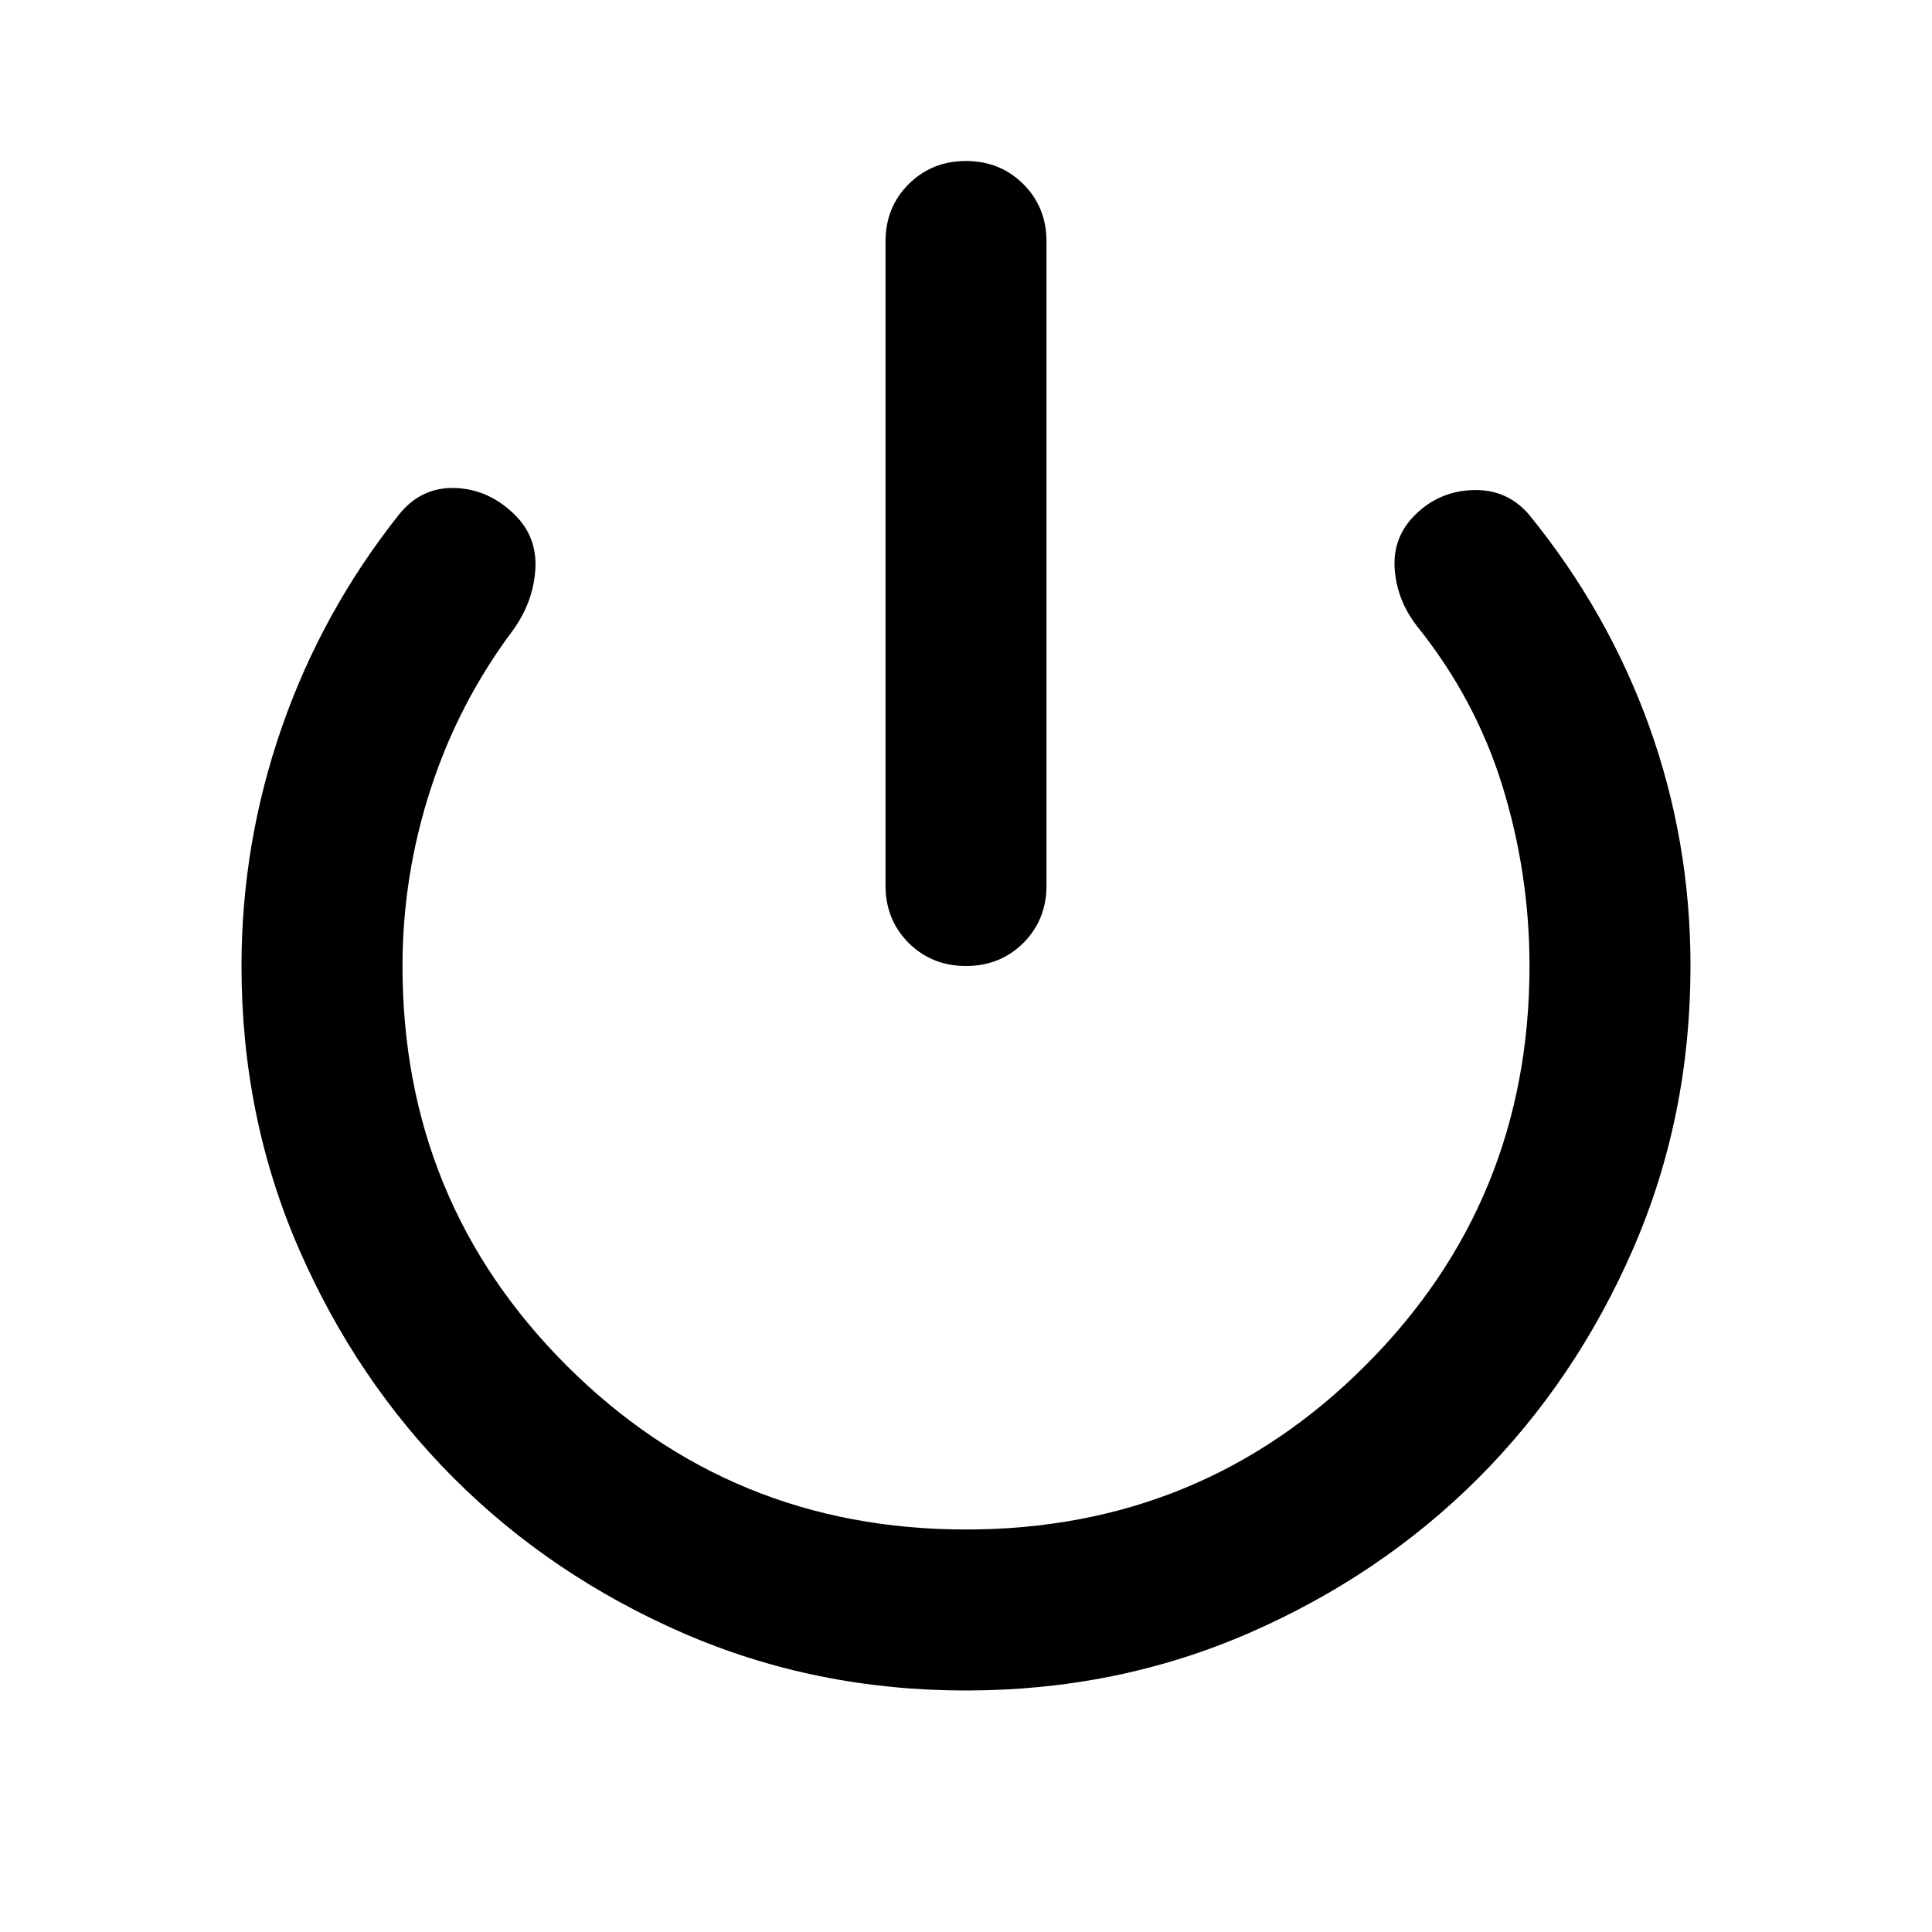
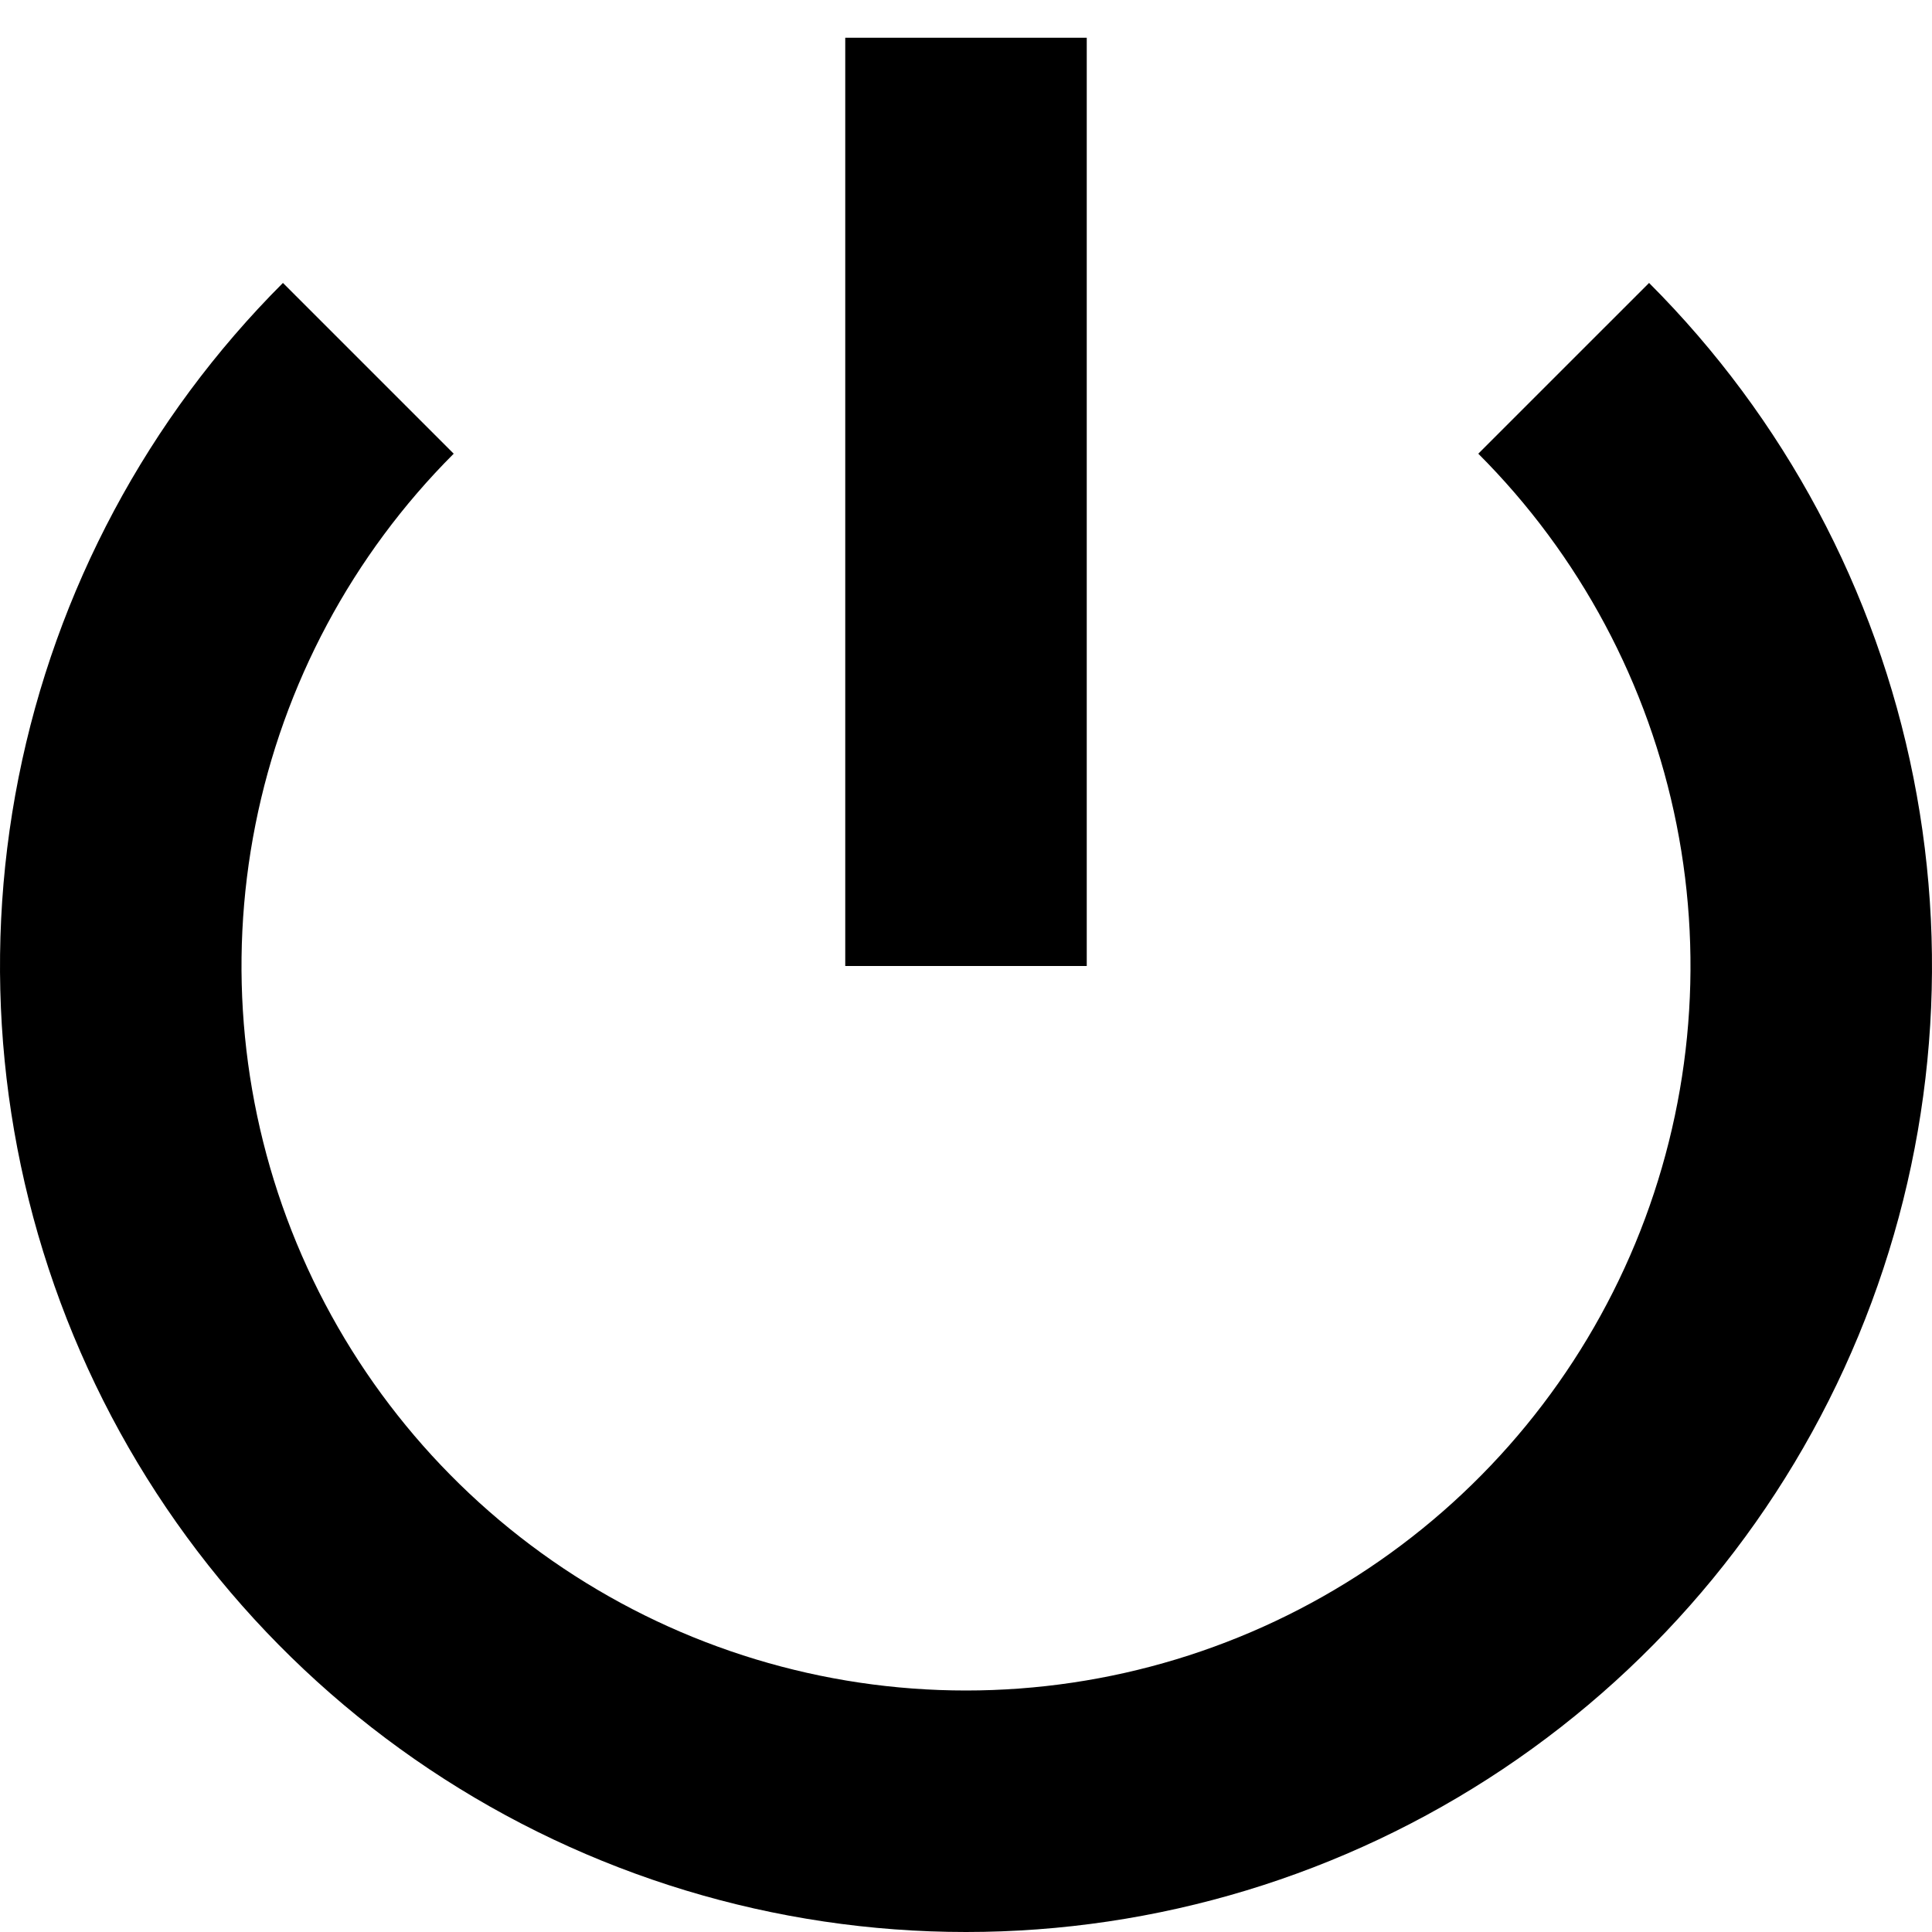
- <svg xmlns="http://www.w3.org/2000/svg" width="24" height="24" viewBox="0 0 24 24" fill="none">
+ <svg xmlns="http://www.w3.org/2000/svg" width="256" height="256" viewBox="0 0 256 256" fill="none">
  <rect x="0" y="0" width="100%" height="100%" fill="none" />
-   <path d="M12 12C11.717 12 11.479 11.904 11.287 11.713C11.096 11.521 11 11.283 11 11V3C11 2.717 11.096 2.479 11.287 2.288C11.479 2.096 11.717 2 12 2C12.283 2 12.521 2.096 12.713 2.288C12.904 2.479 13 2.717 13 3V11C13 11.283 12.904 11.521 12.713 11.713C12.521 11.904 12.283 12 12 12ZM12 21C10.75 21 9.579 20.762 8.488 20.288C7.396 19.812 6.446 19.171 5.638 18.363C4.829 17.554 4.188 16.604 3.712 15.512C3.237 14.421 3 13.25 3 12C3 10.983 3.167 9.996 3.5 9.037C3.833 8.079 4.317 7.2 4.95 6.4C5.133 6.167 5.367 6.054 5.65 6.062C5.933 6.071 6.183 6.183 6.4 6.4C6.583 6.583 6.667 6.808 6.65 7.075C6.633 7.342 6.542 7.592 6.375 7.825C5.925 8.425 5.583 9.083 5.35 9.8C5.117 10.517 5 11.25 5 12C5 13.95 5.679 15.604 7.037 16.962C8.396 18.321 10.05 19 12 19C13.95 19 15.604 18.321 16.962 16.962C18.321 15.604 19 13.95 19 12C19 11.233 18.887 10.488 18.663 9.762C18.438 9.037 18.083 8.375 17.6 7.775C17.433 7.558 17.342 7.321 17.325 7.062C17.308 6.804 17.392 6.583 17.575 6.4C17.775 6.2 18.017 6.096 18.3 6.088C18.583 6.079 18.817 6.183 19 6.4C19.65 7.2 20.146 8.075 20.488 9.025C20.829 9.975 21 10.967 21 12C21 13.25 20.762 14.421 20.288 15.512C19.812 16.604 19.171 17.554 18.363 18.363C17.554 19.171 16.604 19.812 15.512 20.288C14.421 20.762 13.25 21 12 21Z" fill="#000000" />
+   <path d="M207.196 48.804C222.859 64.468 233.526 84.424 237.848 106.15C242.169 127.876 239.952 150.395 231.474 170.861C222.997 191.326 208.642 208.818 190.224 221.125C171.805 233.431 150.151 240 128 240C105.848 240 84.194 233.431 65.776 221.125C47.358 208.818 33.002 191.326 24.525 170.86C16.048 150.395 13.831 127.876 18.152 106.15C22.474 84.424 33.141 64.467 48.804 48.804" stroke="#000000" stroke-width="32" />
+   <rect x="112" y="5" width="32" height="123" fill="#000000" />
</svg>
